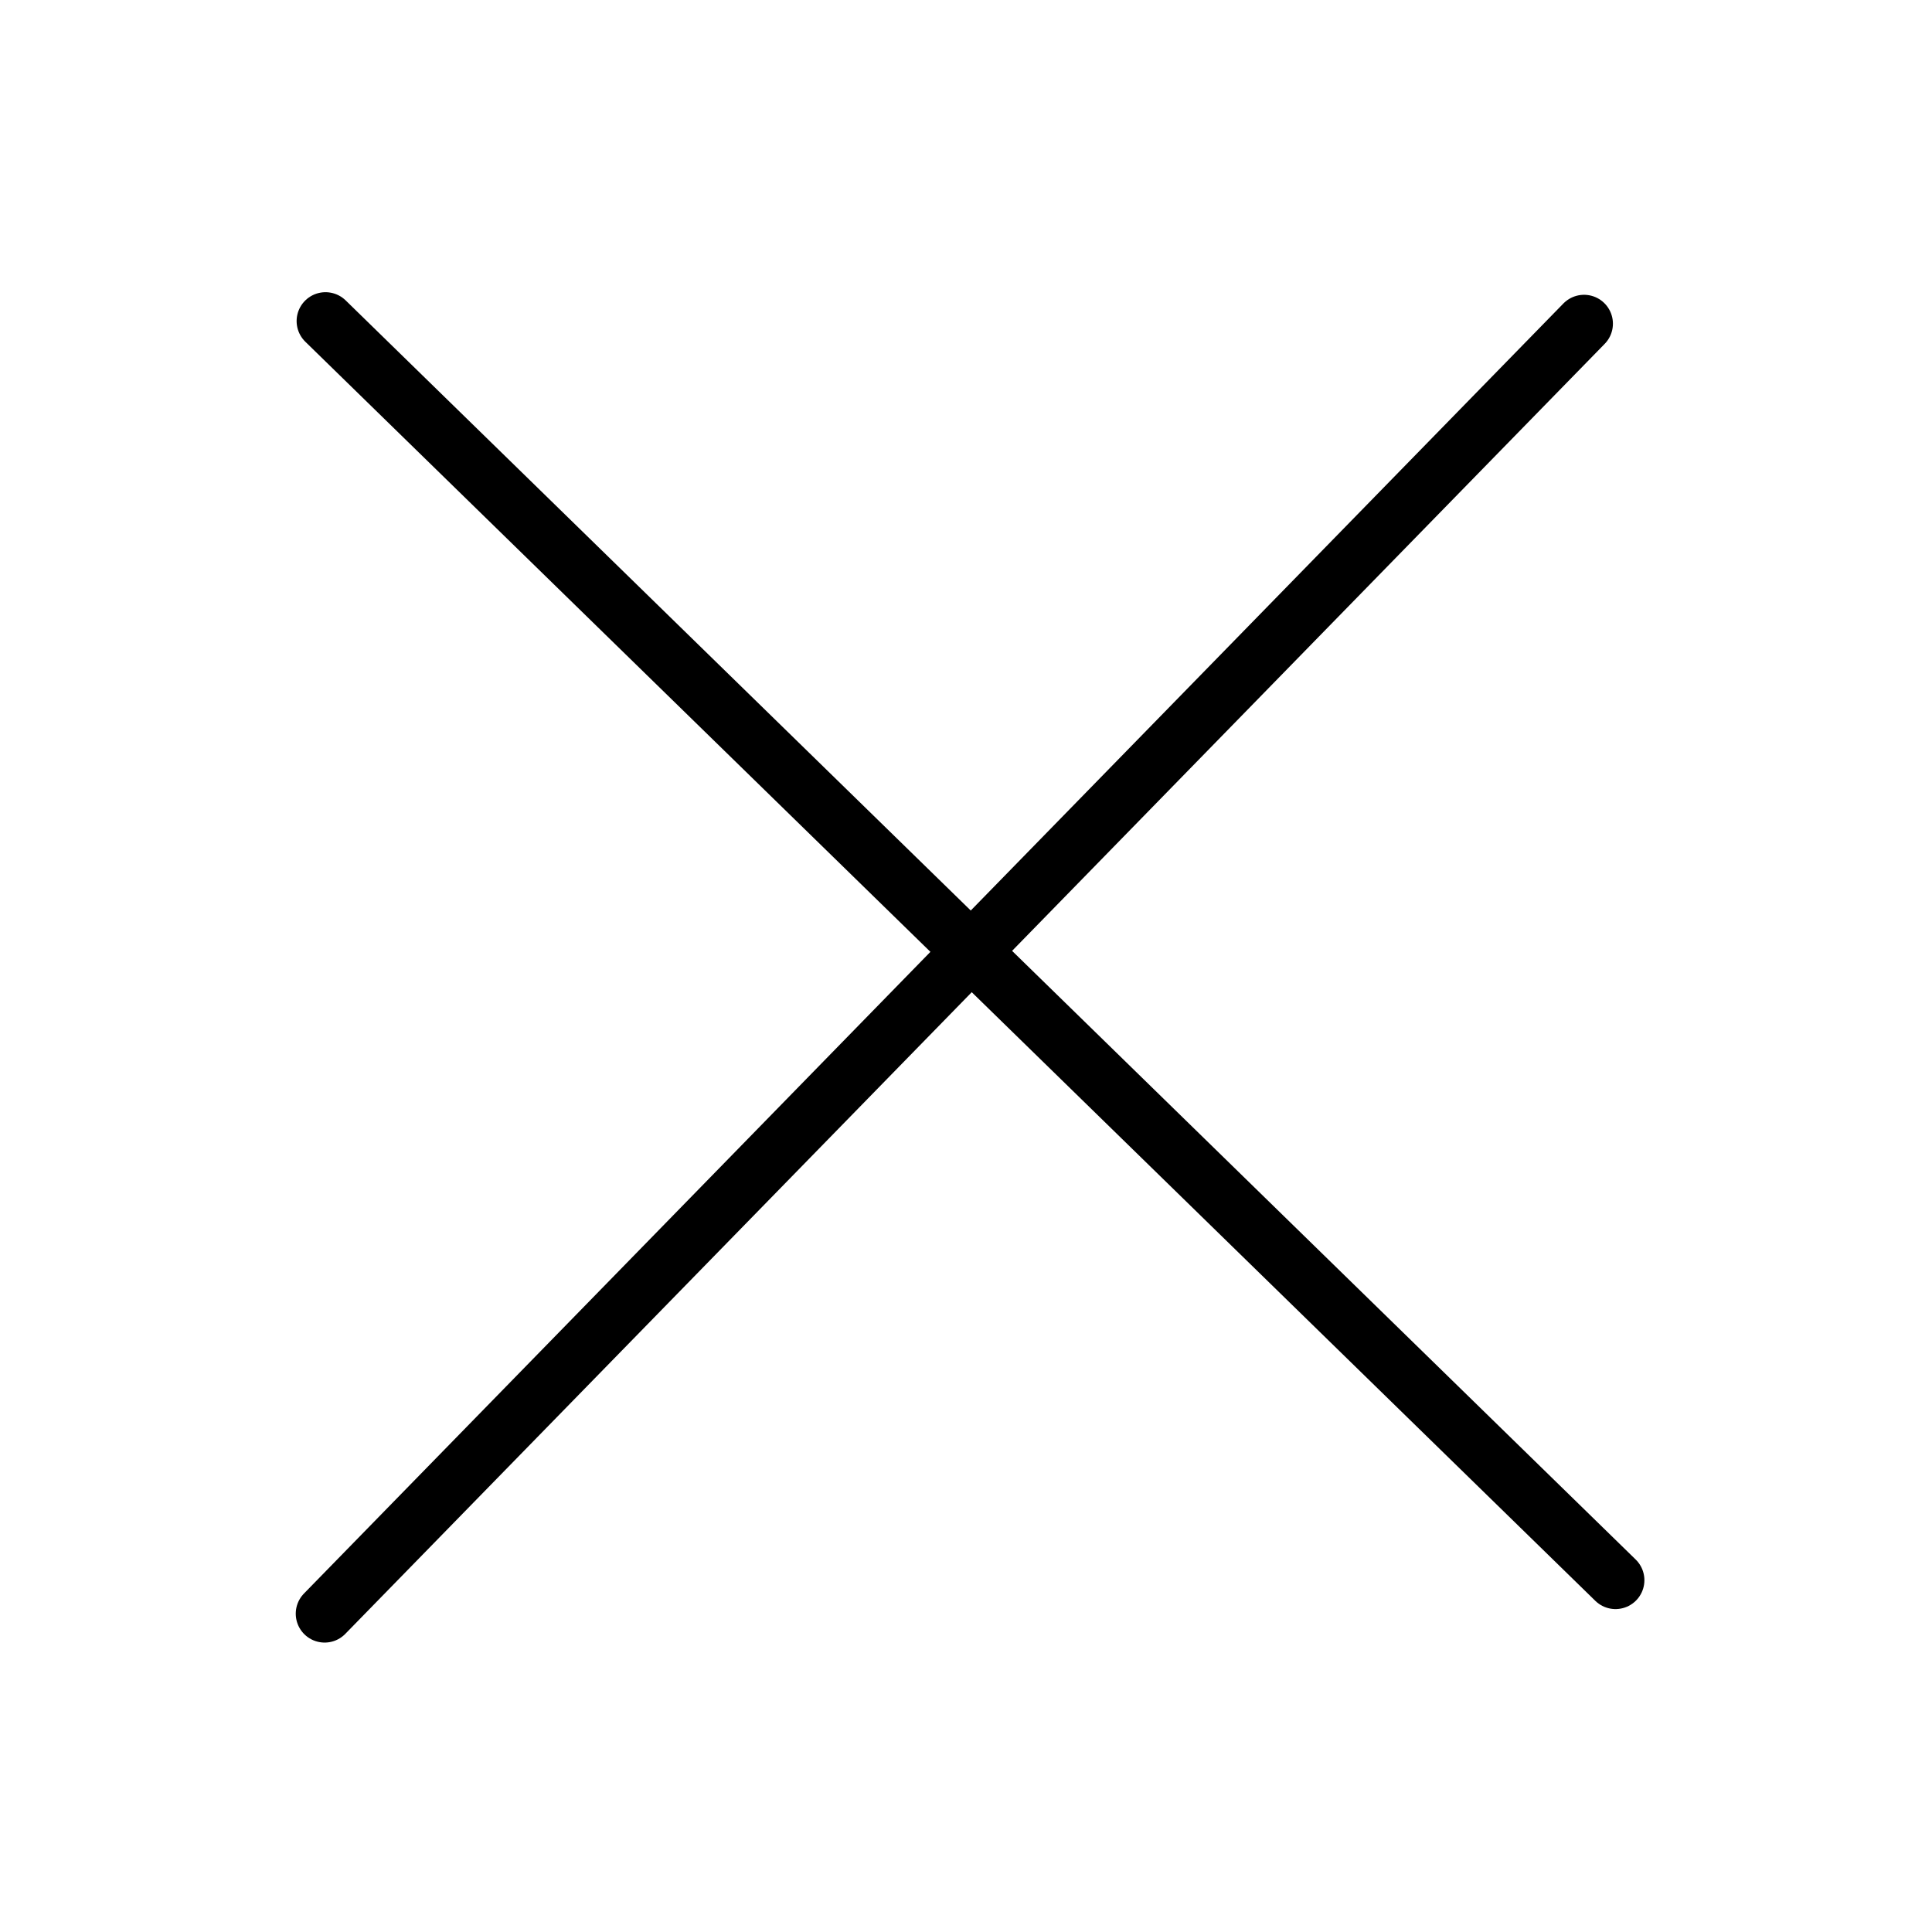
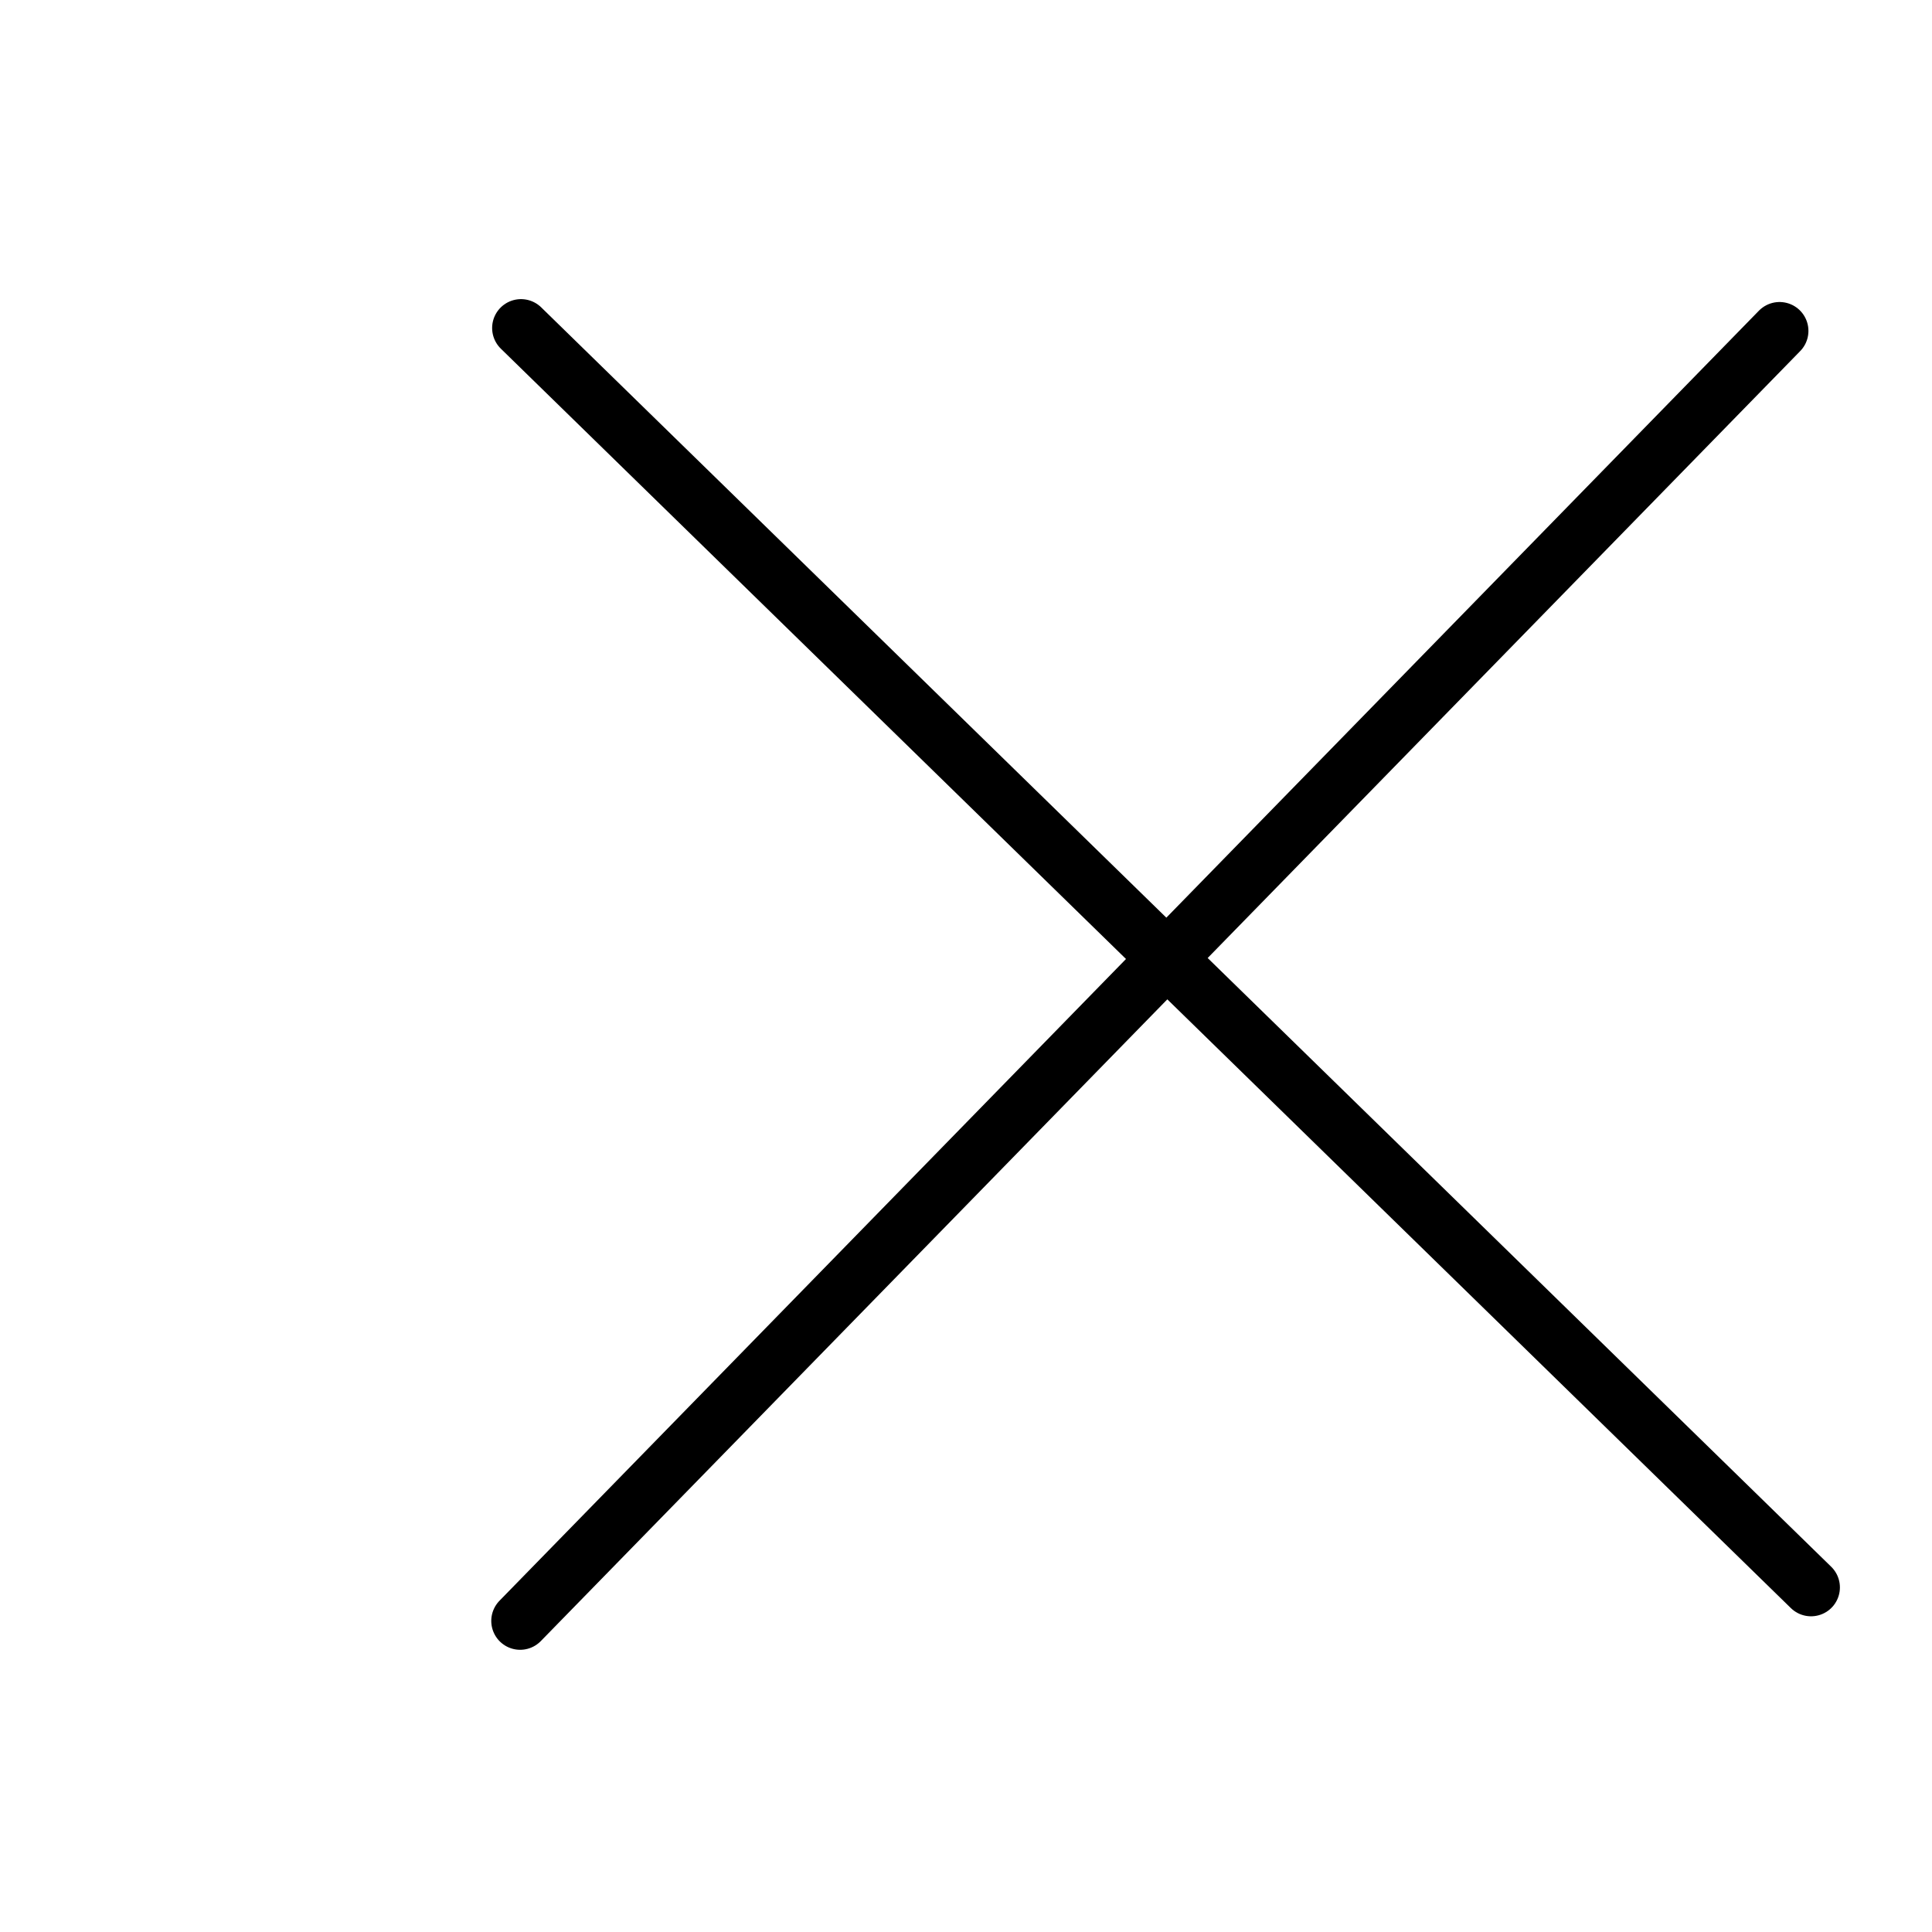
<svg xmlns="http://www.w3.org/2000/svg" xmlns:xlink="http://www.w3.org/1999/xlink" width="25.283" height="25.283" viewBox="0 0 6.69 6.69" version="1.1" id="svg8">
  <defs id="defs2">
    <linearGradient id="linearGradient1952">
      <stop style="stop-color:#000000;stop-opacity:1;" offset="0" id="stop1948" />
      <stop style="stop-color:#000000;stop-opacity:0;" offset="1" id="stop1950" />
    </linearGradient>
    <linearGradient xlink:href="#linearGradient1952" id="linearGradient1954" x1="32.866" y1="117.988" x2="37.429" y2="117.988" gradientUnits="userSpaceOnUse" />
  </defs>
  <g id="layer1" transform="translate(-31.84289,-114.6332)">
-     <path style="fill:url(#linearGradient1954);fill-opacity:1;stroke:#000000;stroke-width:0.2;stroke-linecap:round;stroke-linejoin:round;stroke-miterlimit:4;stroke-dasharray:none;stroke-opacity:1" d="m 37.328,115.754 c -4.361,4.467 -4.361,4.467 -4.361,4.467" id="path851-3" />
-     <path style="fill:#000000;fill-opacity:1;stroke:#000000;stroke-width:0.2;stroke-linecap:round;stroke-linejoin:round;stroke-miterlimit:4;stroke-dasharray:none;stroke-opacity:1" d="M 37.437,120.105 C 32.97,115.745 32.97,115.745 32.97,115.745" id="path851-1-5" />
+     <path style="fill:url(#linearGradient1954);fill-opacity:1;stroke:#000000;stroke-width:0.2;stroke-linecap:round;stroke-linejoin:round;stroke-miterlimit:4;stroke-dasharray:none;stroke-opacity:1" d="m 38.005,115.779 c -4.361,4.467 -4.361,4.467 -4.361,4.467" id="path851-3" />
+     <path style="fill:#000000;fill-opacity:1;stroke:#000000;stroke-width:0.2;stroke-linecap:round;stroke-linejoin:round;stroke-miterlimit:4;stroke-dasharray:none;stroke-opacity:1" d="m 38.114,120.13 c -4.467,-4.361 -4.467,-4.361 -4.467,-4.361" id="path851-1-5" />
  </g>
</svg>
